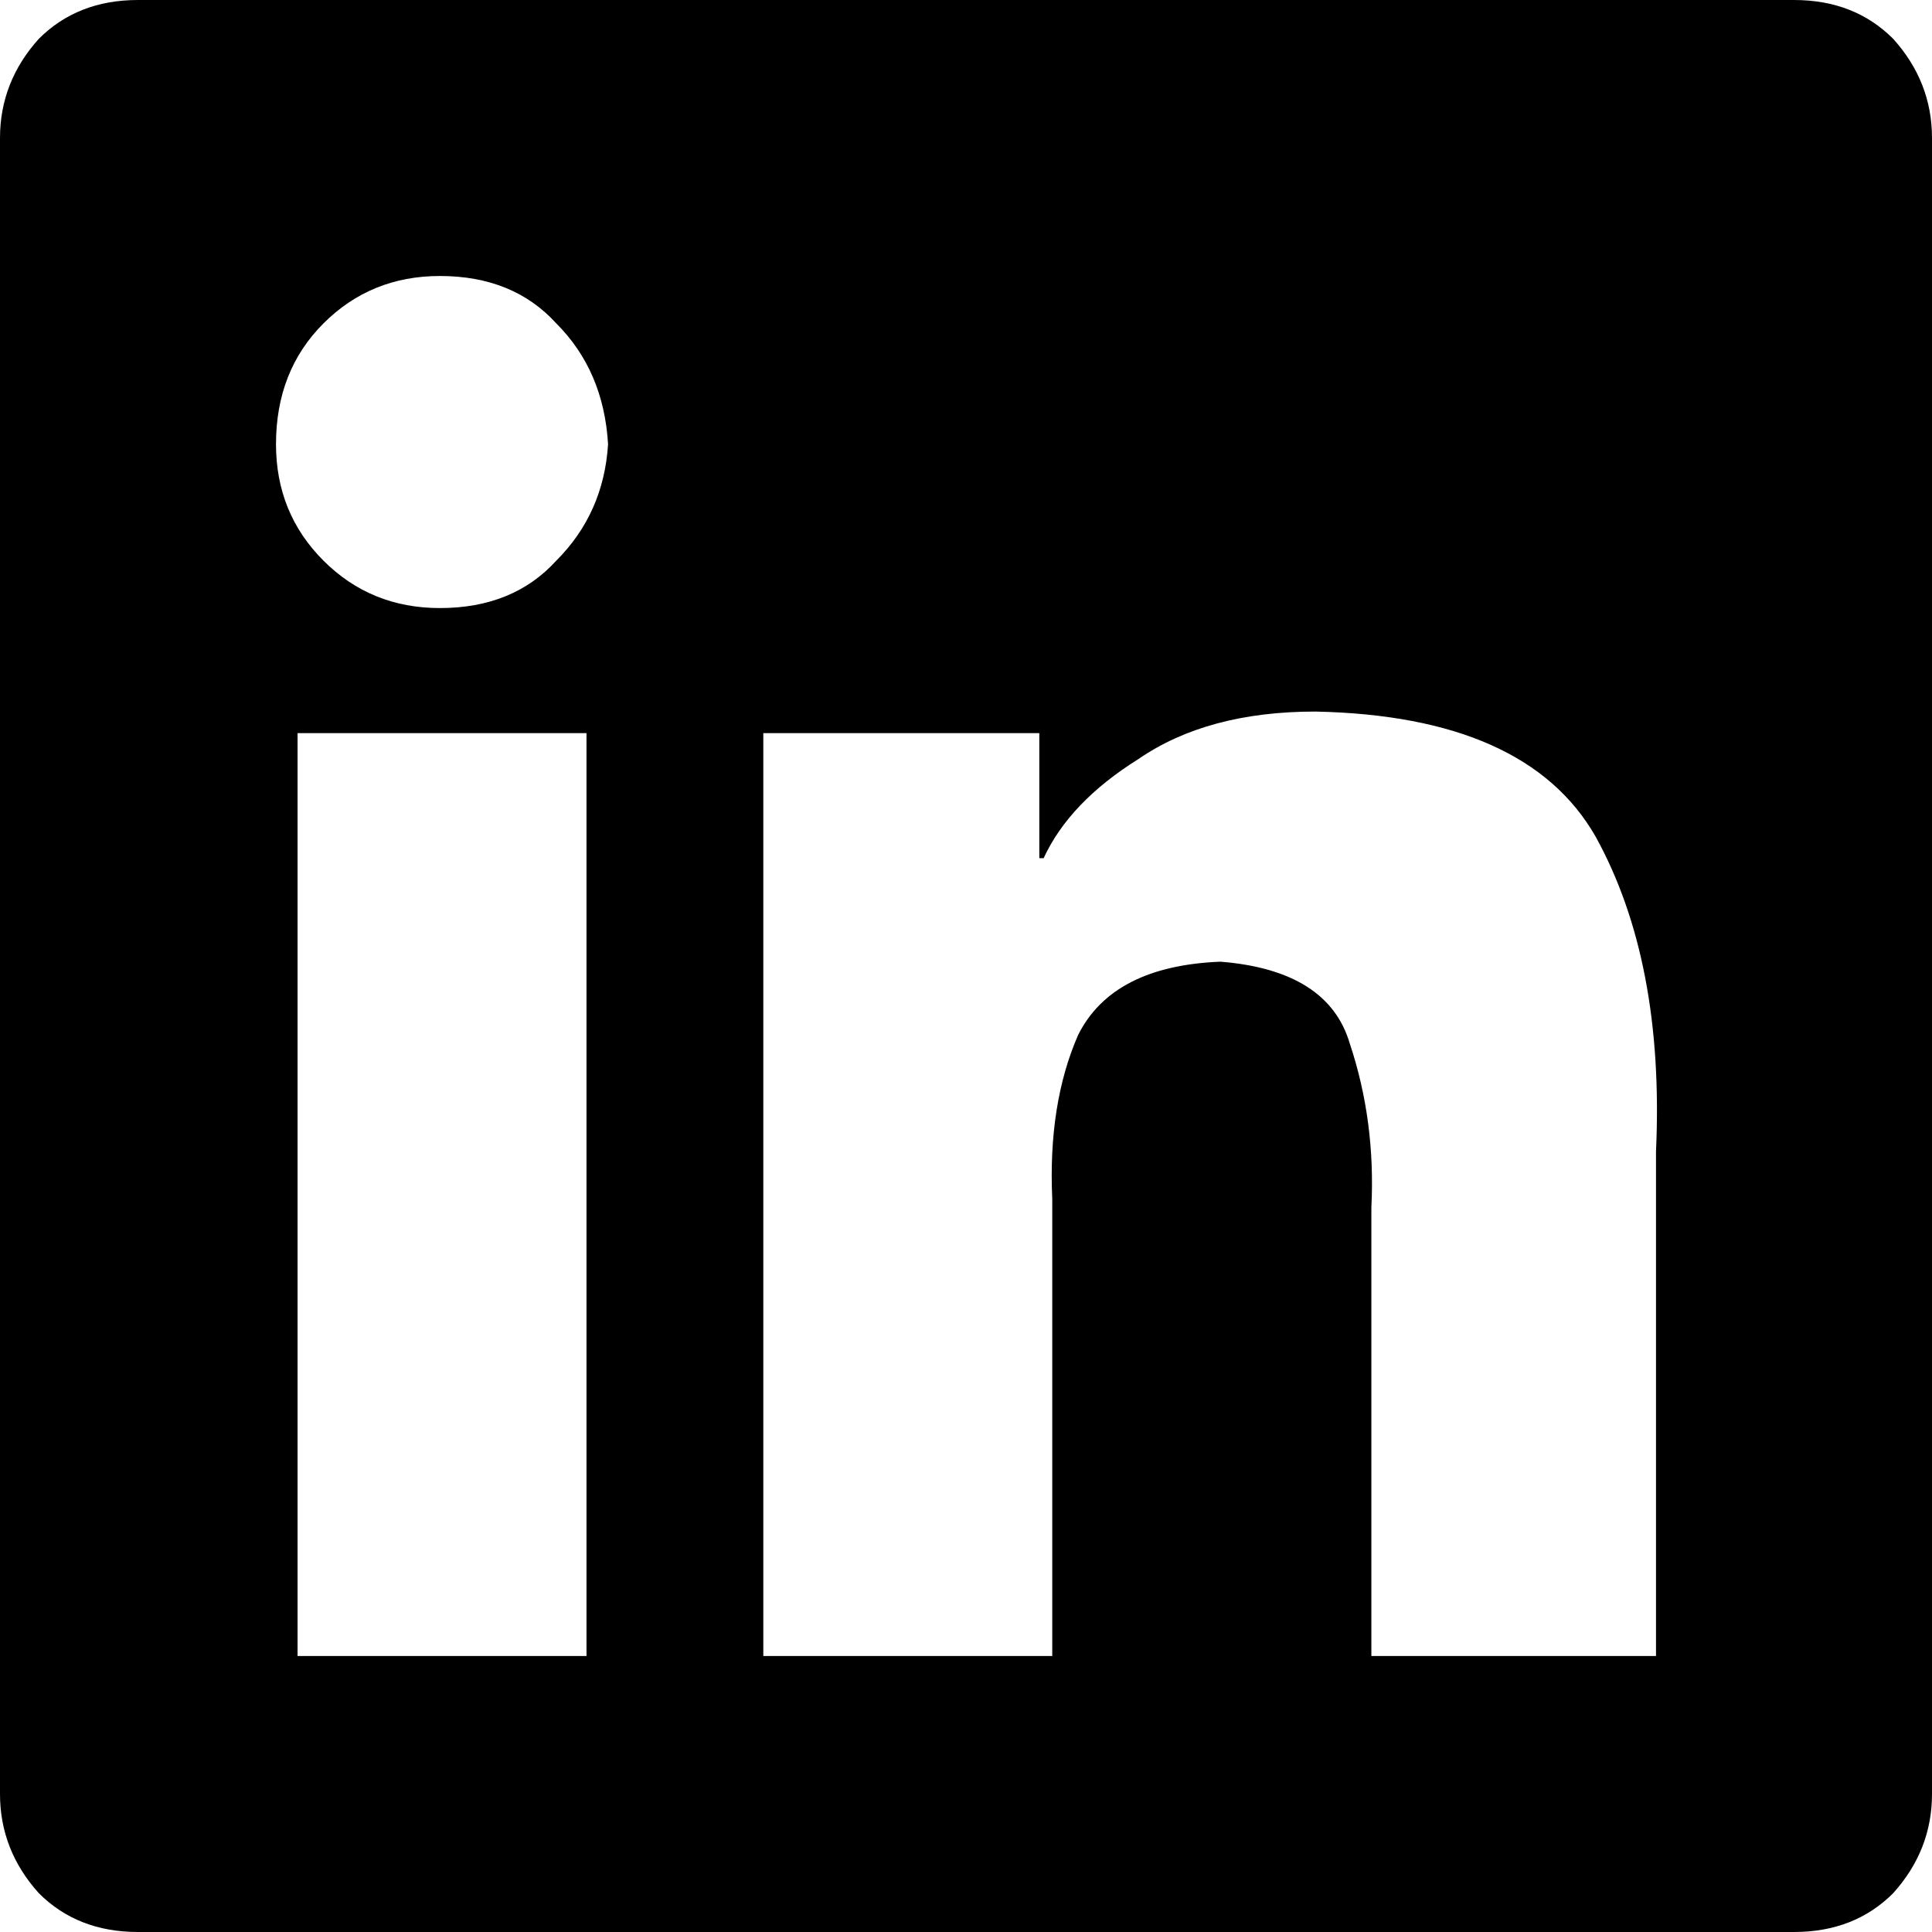
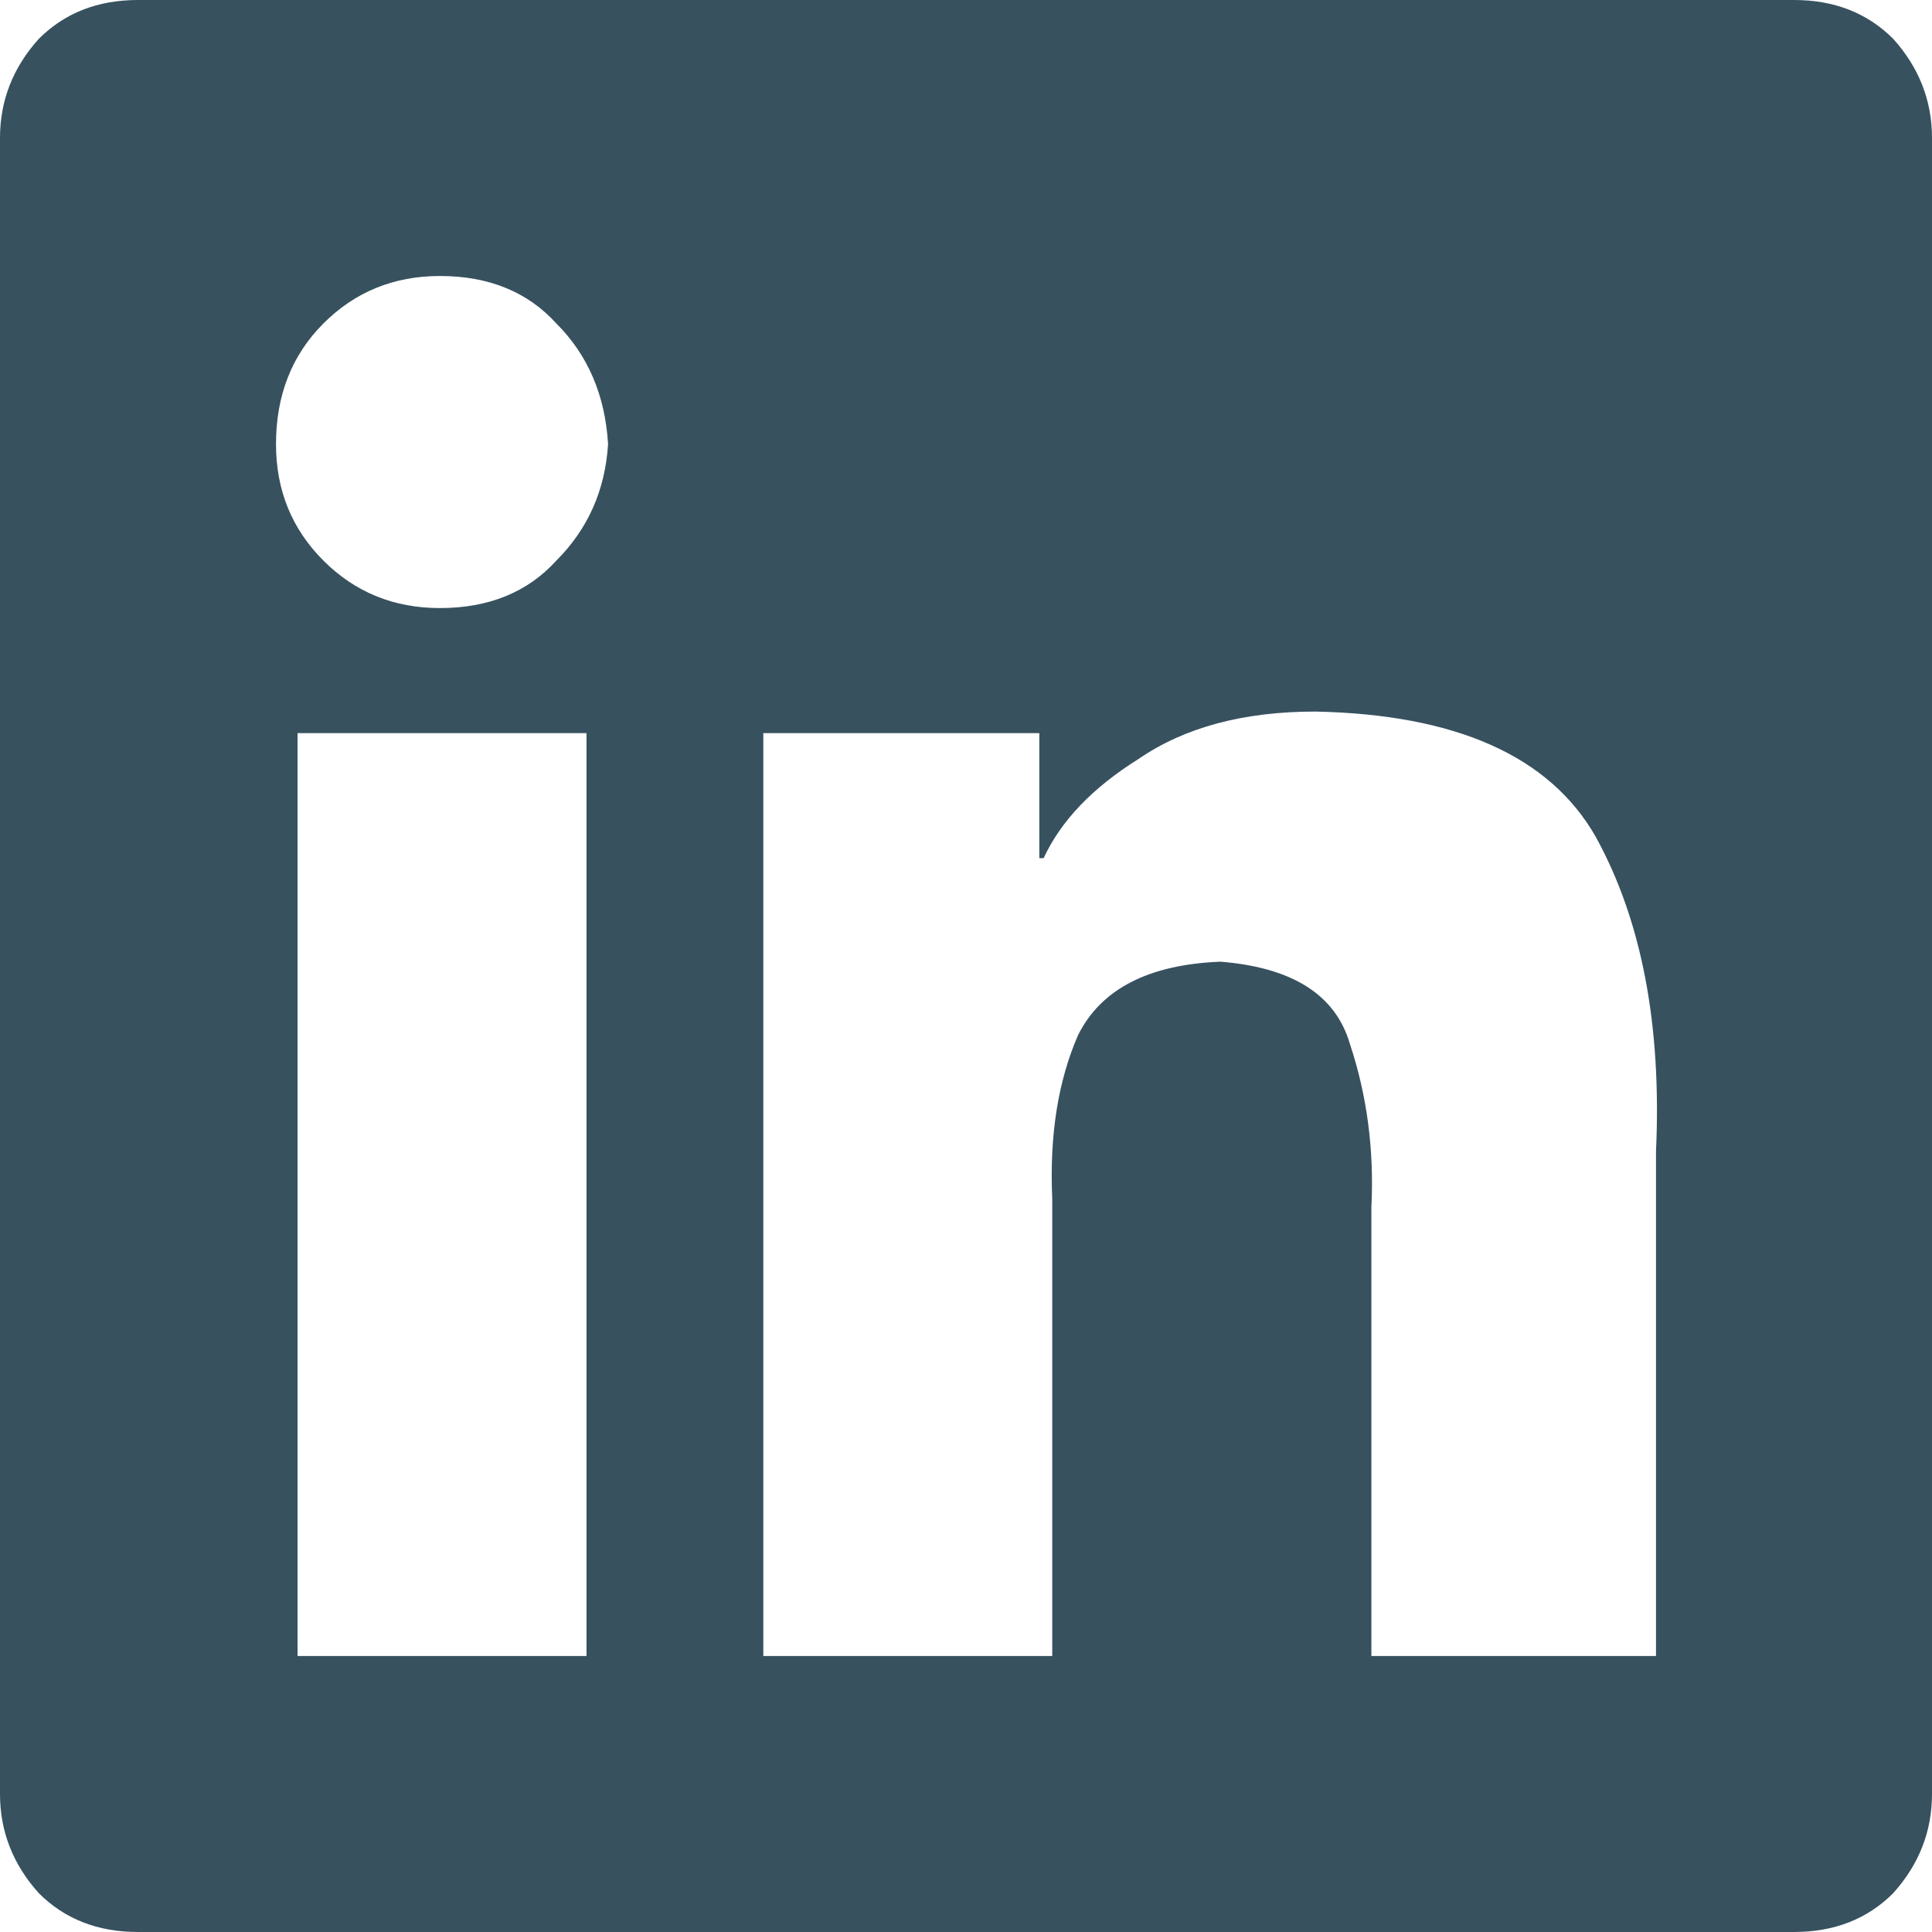
- <svg xmlns="http://www.w3.org/2000/svg" height="1em" fill="currentColor" viewBox="0 0 512 512">
+ <svg xmlns="http://www.w3.org/2000/svg" height="1em" fill="#37515F" viewBox="0 0 512 512">
  <path d="M 475.429 0 L 36.571 0 L 475.429 0 L 36.571 0 Q 20.571 0 10.286 10.286 Q 0 21.714 0 36.571 L 0 475.429 L 0 475.429 Q 0 490.286 10.286 501.714 Q 20.571 512 36.571 512 L 475.429 512 L 475.429 512 Q 491.429 512 501.714 501.714 Q 512 490.286 512 475.429 L 512 36.571 L 512 36.571 Q 512 21.714 501.714 10.286 Q 491.429 0 475.429 0 L 475.429 0 Z M 154.286 438.857 L 78.857 438.857 L 154.286 438.857 L 78.857 438.857 L 78.857 194.286 L 78.857 194.286 L 155.429 194.286 L 155.429 194.286 L 155.429 438.857 L 154.286 438.857 Z M 116.571 161.143 Q 98.286 161.143 85.714 148.571 L 85.714 148.571 L 85.714 148.571 Q 73.143 136 73.143 117.714 Q 73.143 98.286 85.714 85.714 Q 98.286 73.143 116.571 73.143 Q 136 73.143 147.429 85.714 Q 160 98.286 161.143 117.714 Q 160 136 147.429 148.571 Q 136 161.143 116.571 161.143 L 116.571 161.143 Z M 438.857 438.857 L 363.429 438.857 L 438.857 438.857 L 363.429 438.857 L 363.429 320 L 363.429 320 Q 364.571 297.143 357.714 276.571 Q 352 257.143 323.429 254.857 Q 294.857 256 285.714 274.286 Q 277.714 292.571 278.857 317.714 L 278.857 438.857 L 278.857 438.857 L 202.286 438.857 L 202.286 438.857 L 202.286 194.286 L 202.286 194.286 L 275.429 194.286 L 275.429 194.286 L 275.429 227.429 L 275.429 227.429 L 276.571 227.429 L 276.571 227.429 Q 283.429 212.571 301.714 201.143 Q 320 188.571 348.571 188.571 Q 404.571 189.714 422.857 221.714 Q 441.143 254.857 438.857 305.143 L 438.857 438.857 L 438.857 438.857 Z" />
</svg>
